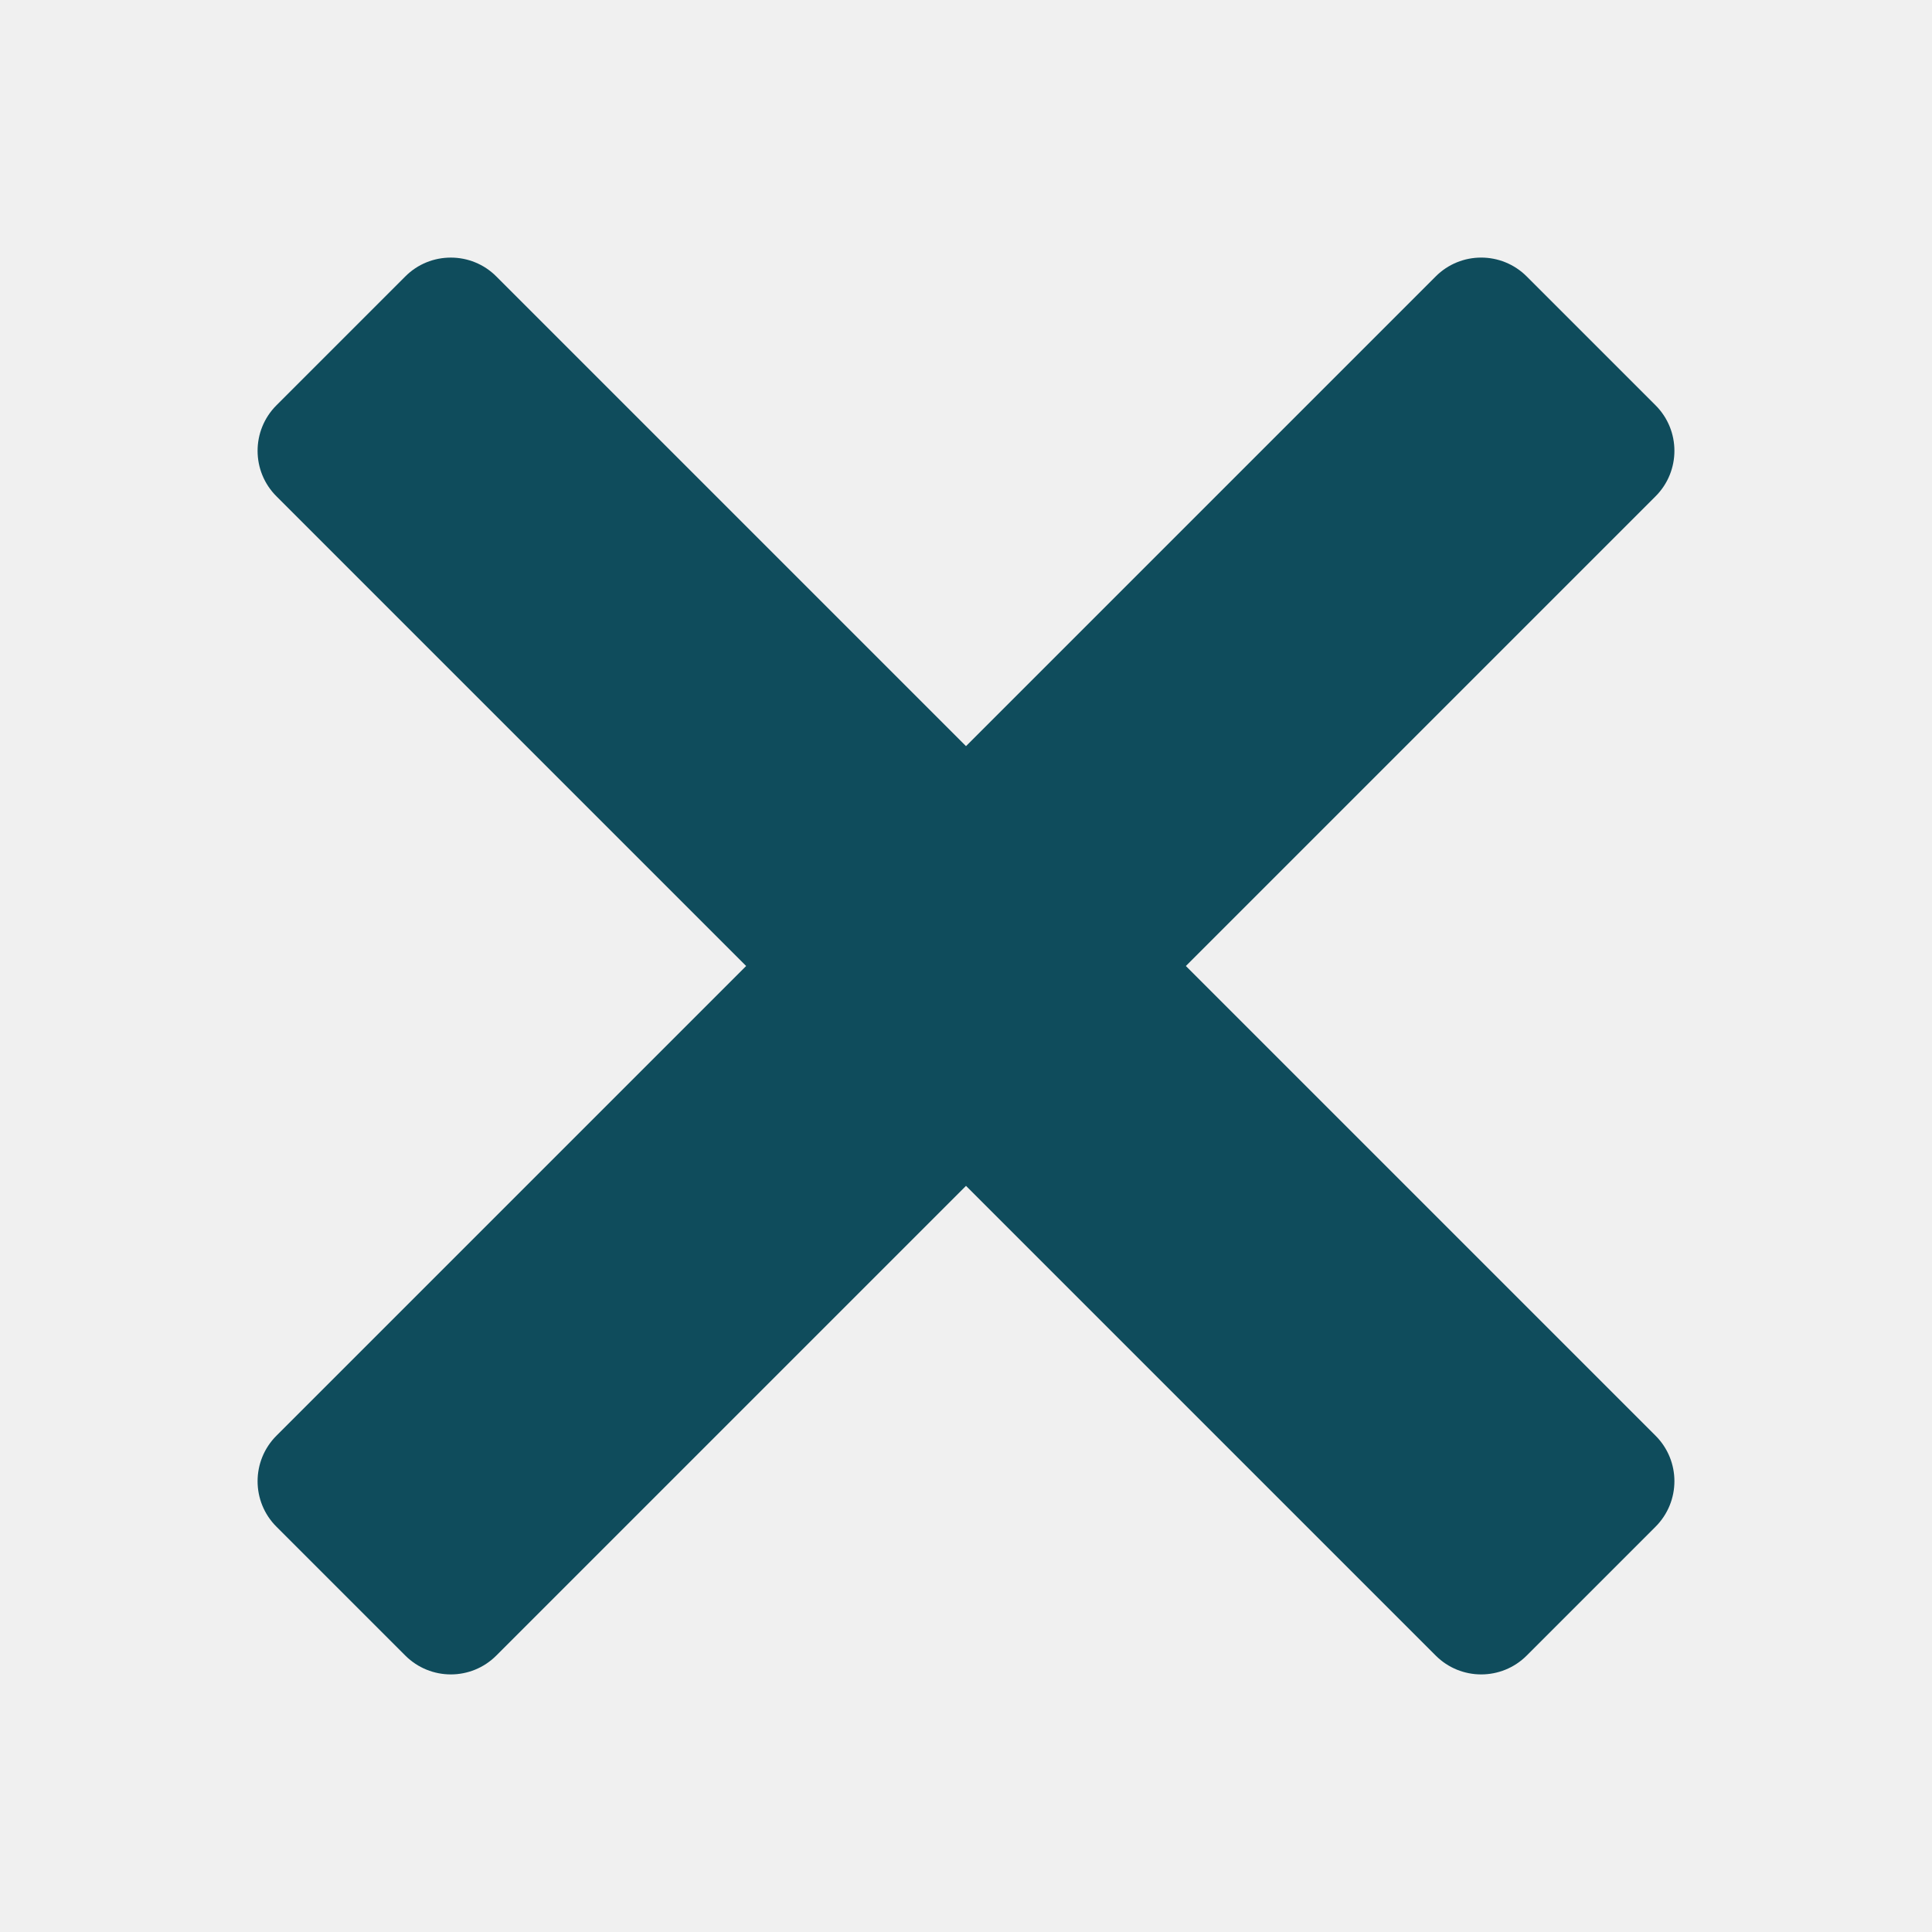
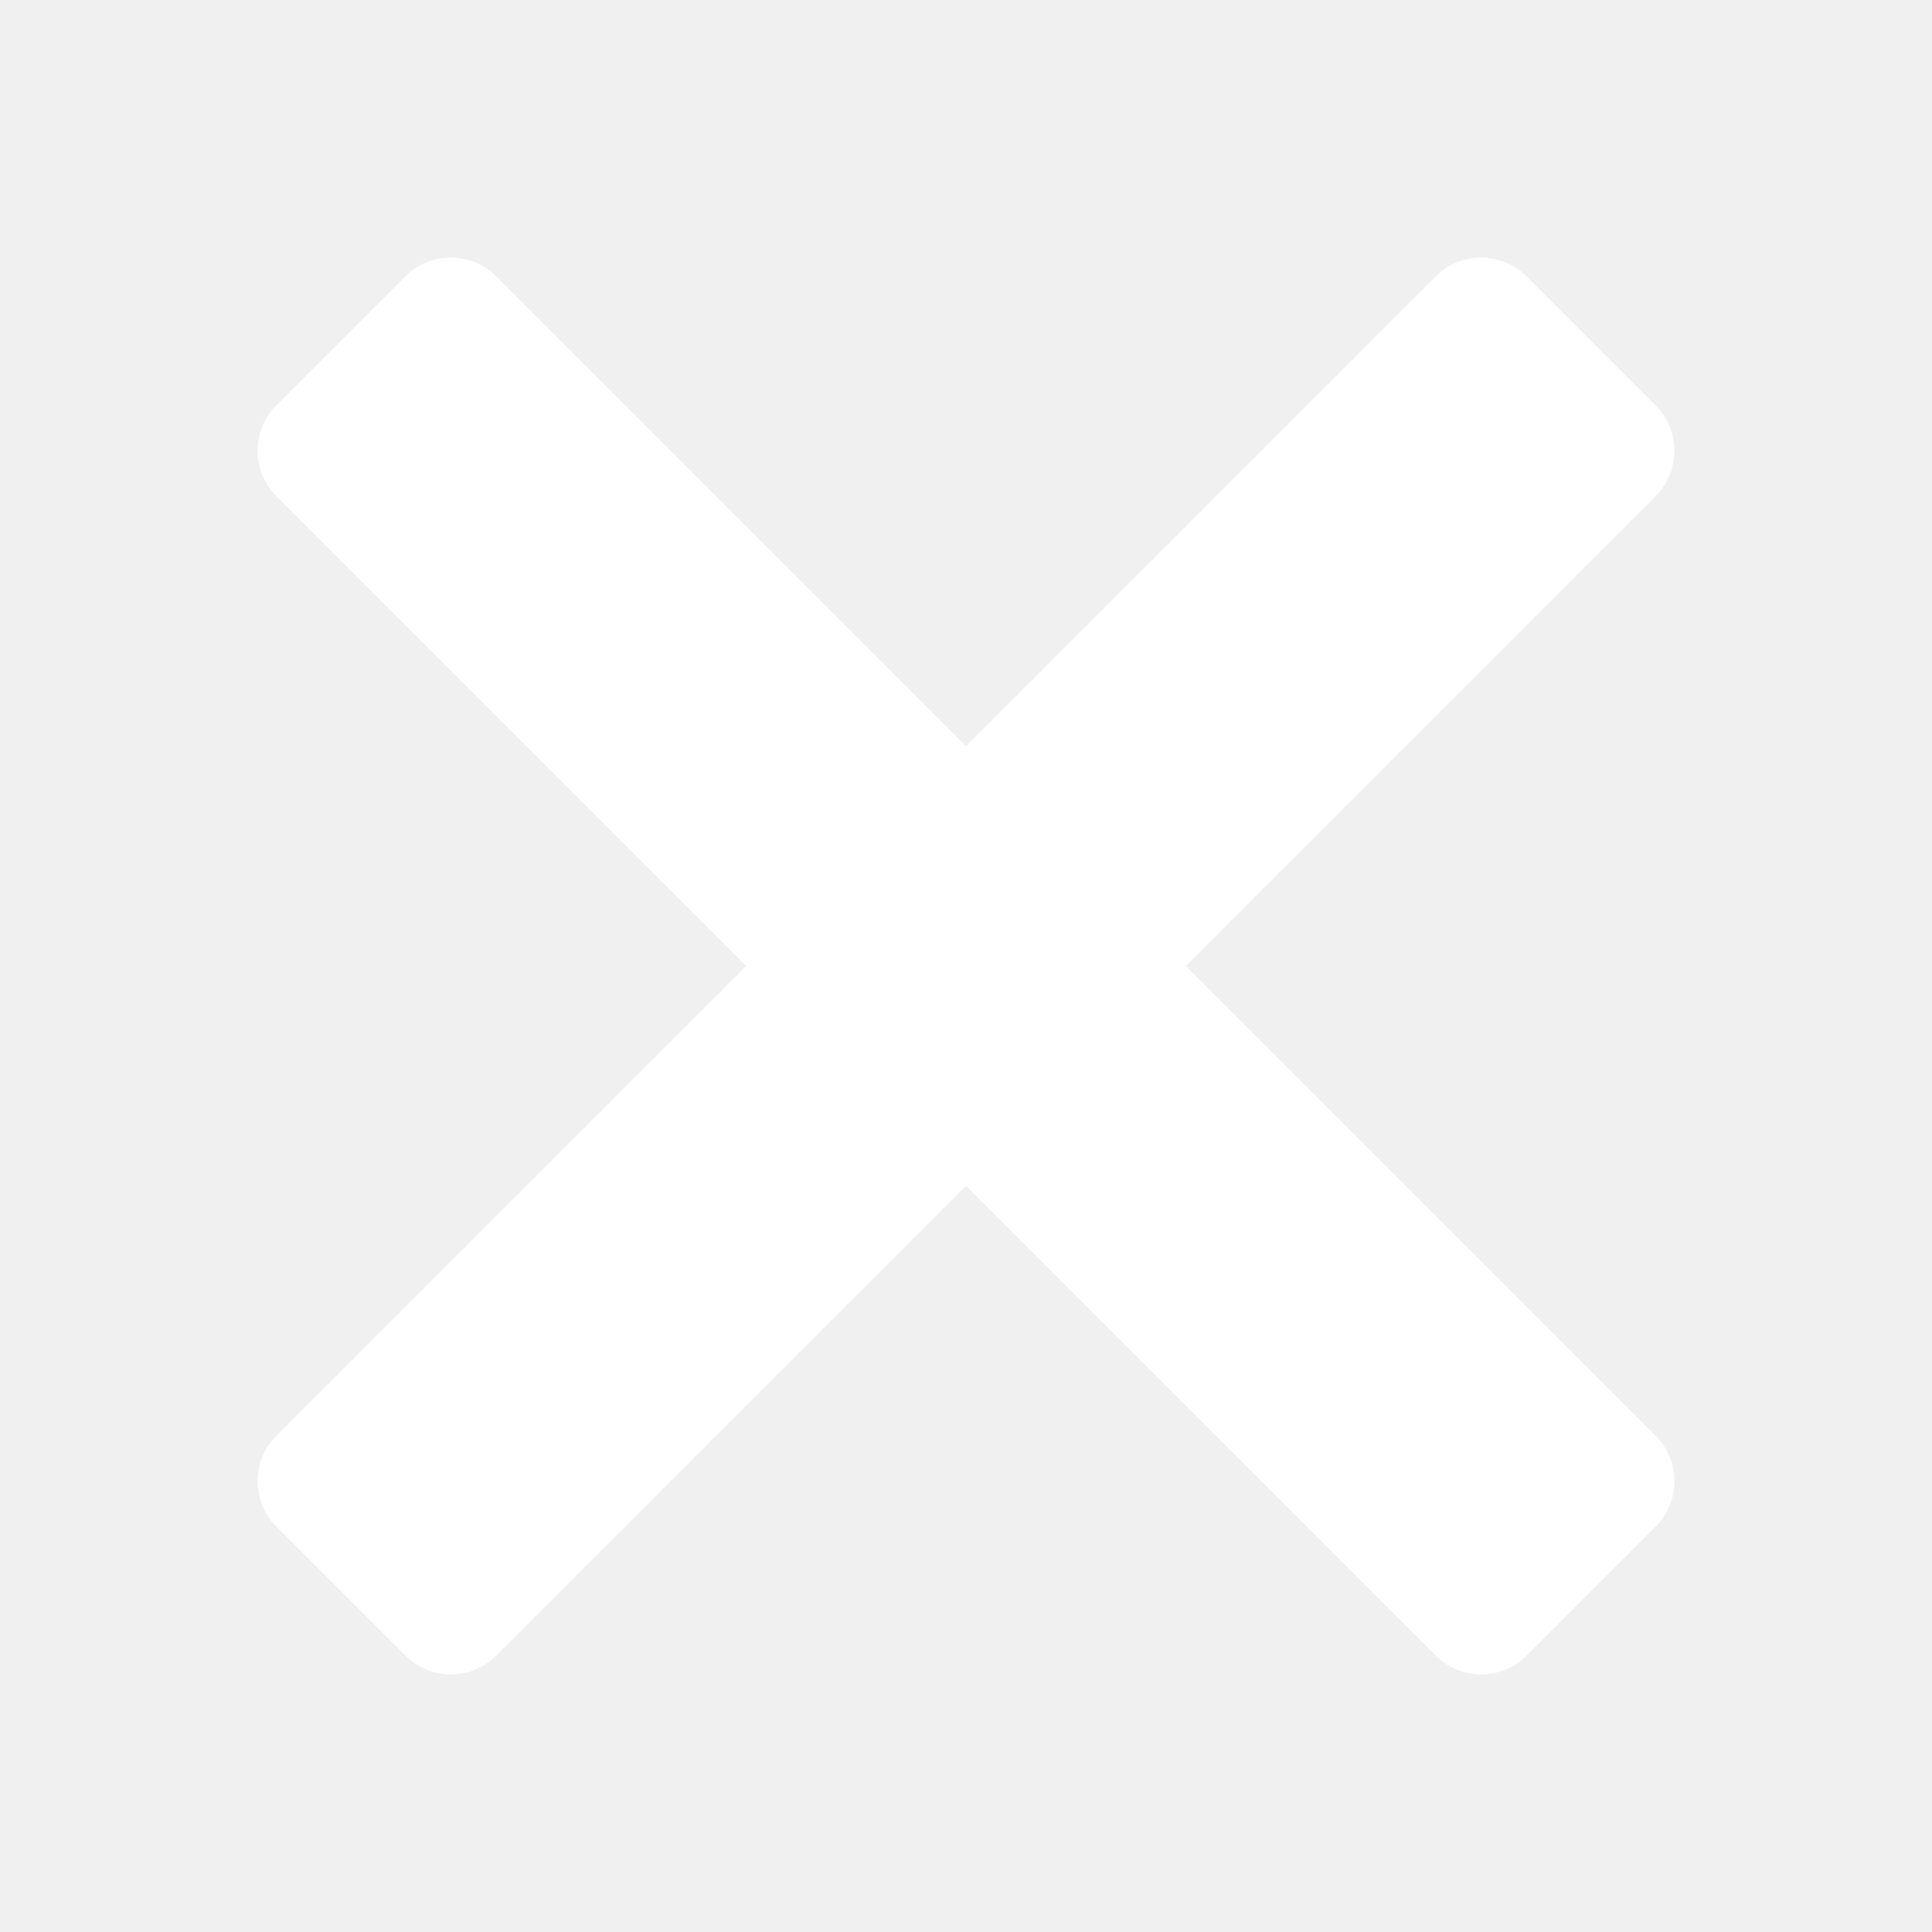
- <svg xmlns="http://www.w3.org/2000/svg" x="0px" y="0px" width="30" height="30" viewBox="0 0 30 30" style=" fill:#0f4c5c;">
+ <svg xmlns="http://www.w3.org/2000/svg" x="0px" y="0px" width="30" height="30" viewBox="0 0 30 30" style=" fill:#fff;">
  <path d="M 7 4 C 6.744 4 6.488 4.097 6.293 4.293 L 4.293 6.293 C 3.902 6.684 3.902 7.317 4.293 7.707 L 11.586 15 L 4.293 22.293 C 3.902 22.684 3.902 23.317 4.293 23.707 L 6.293 25.707 C 6.684 26.098 7.317 26.098 7.707 25.707 L 15 18.414 L 22.293 25.707 C 22.683 26.098 23.317 26.098 23.707 25.707 L 25.707 23.707 C 26.098 23.316 26.098 22.683 25.707 22.293 L 18.414 15 L 25.707 7.707 C 26.098 7.317 26.098 6.683 25.707 6.293 L 23.707 4.293 C 23.316 3.902 22.683 3.902 22.293 4.293 L 15 11.586 L 7.707 4.293 C 7.512 4.097 7.256 4 7 4 z">
	</path>
</svg>
